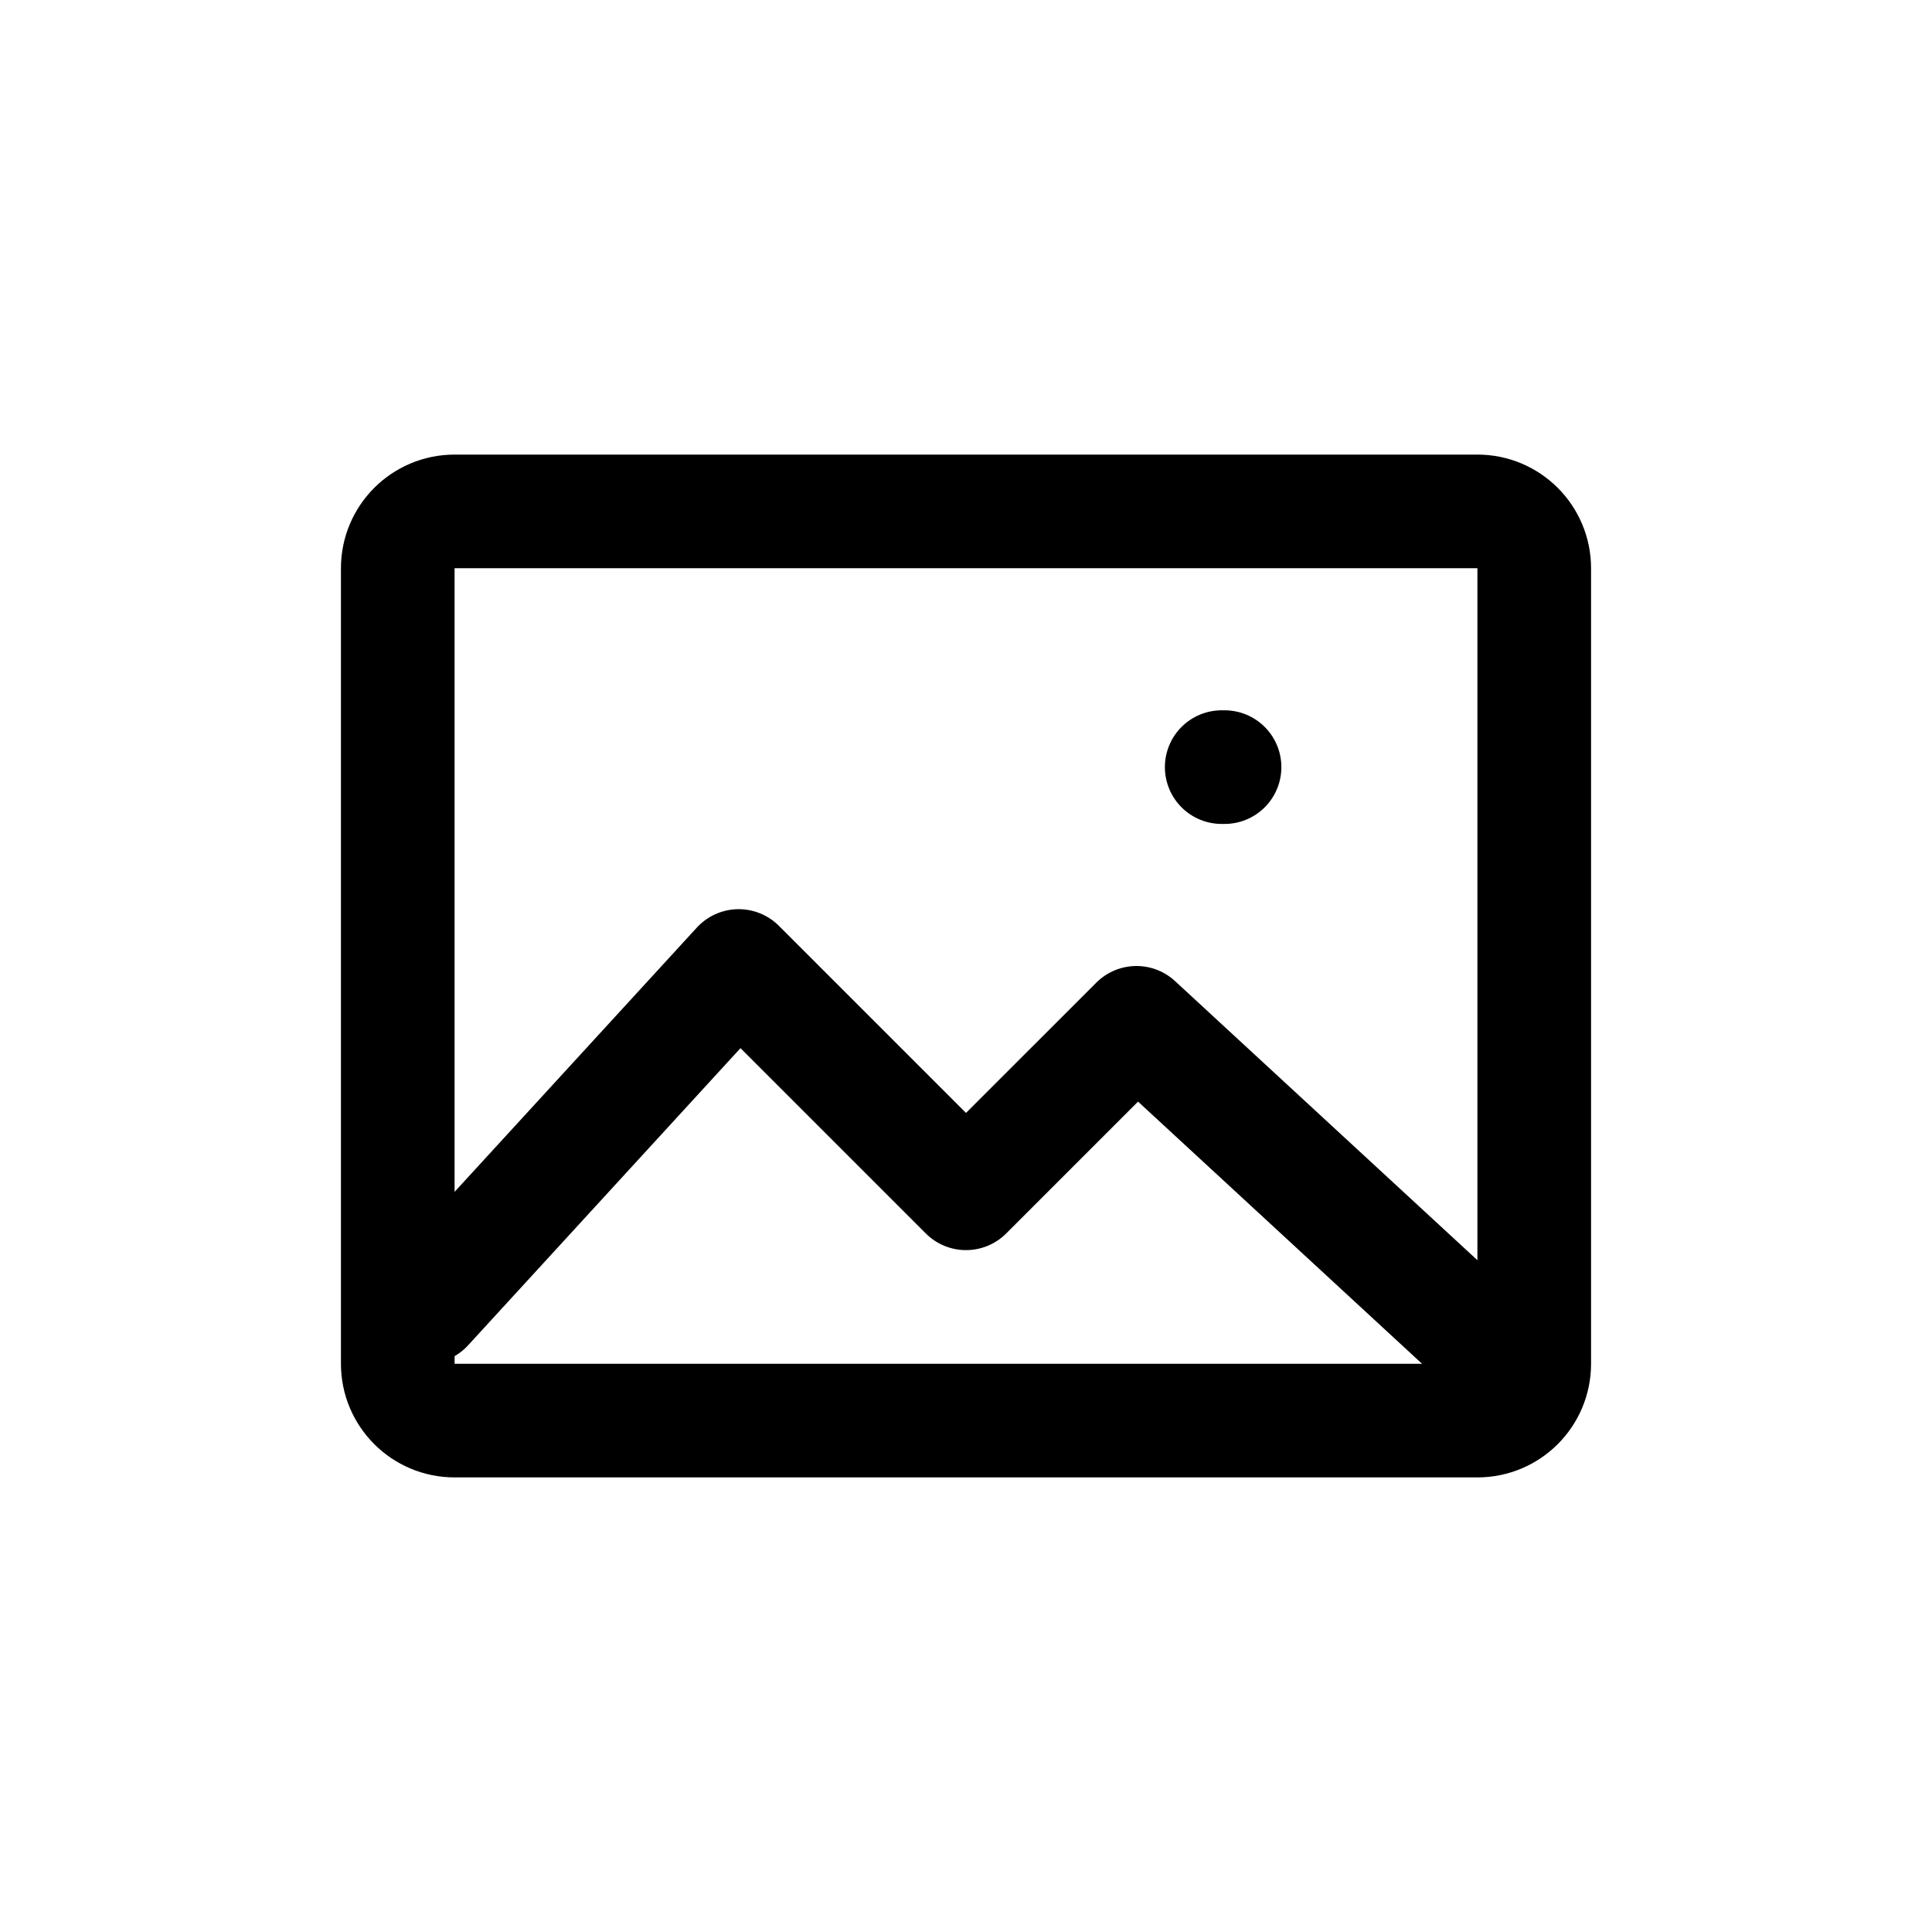
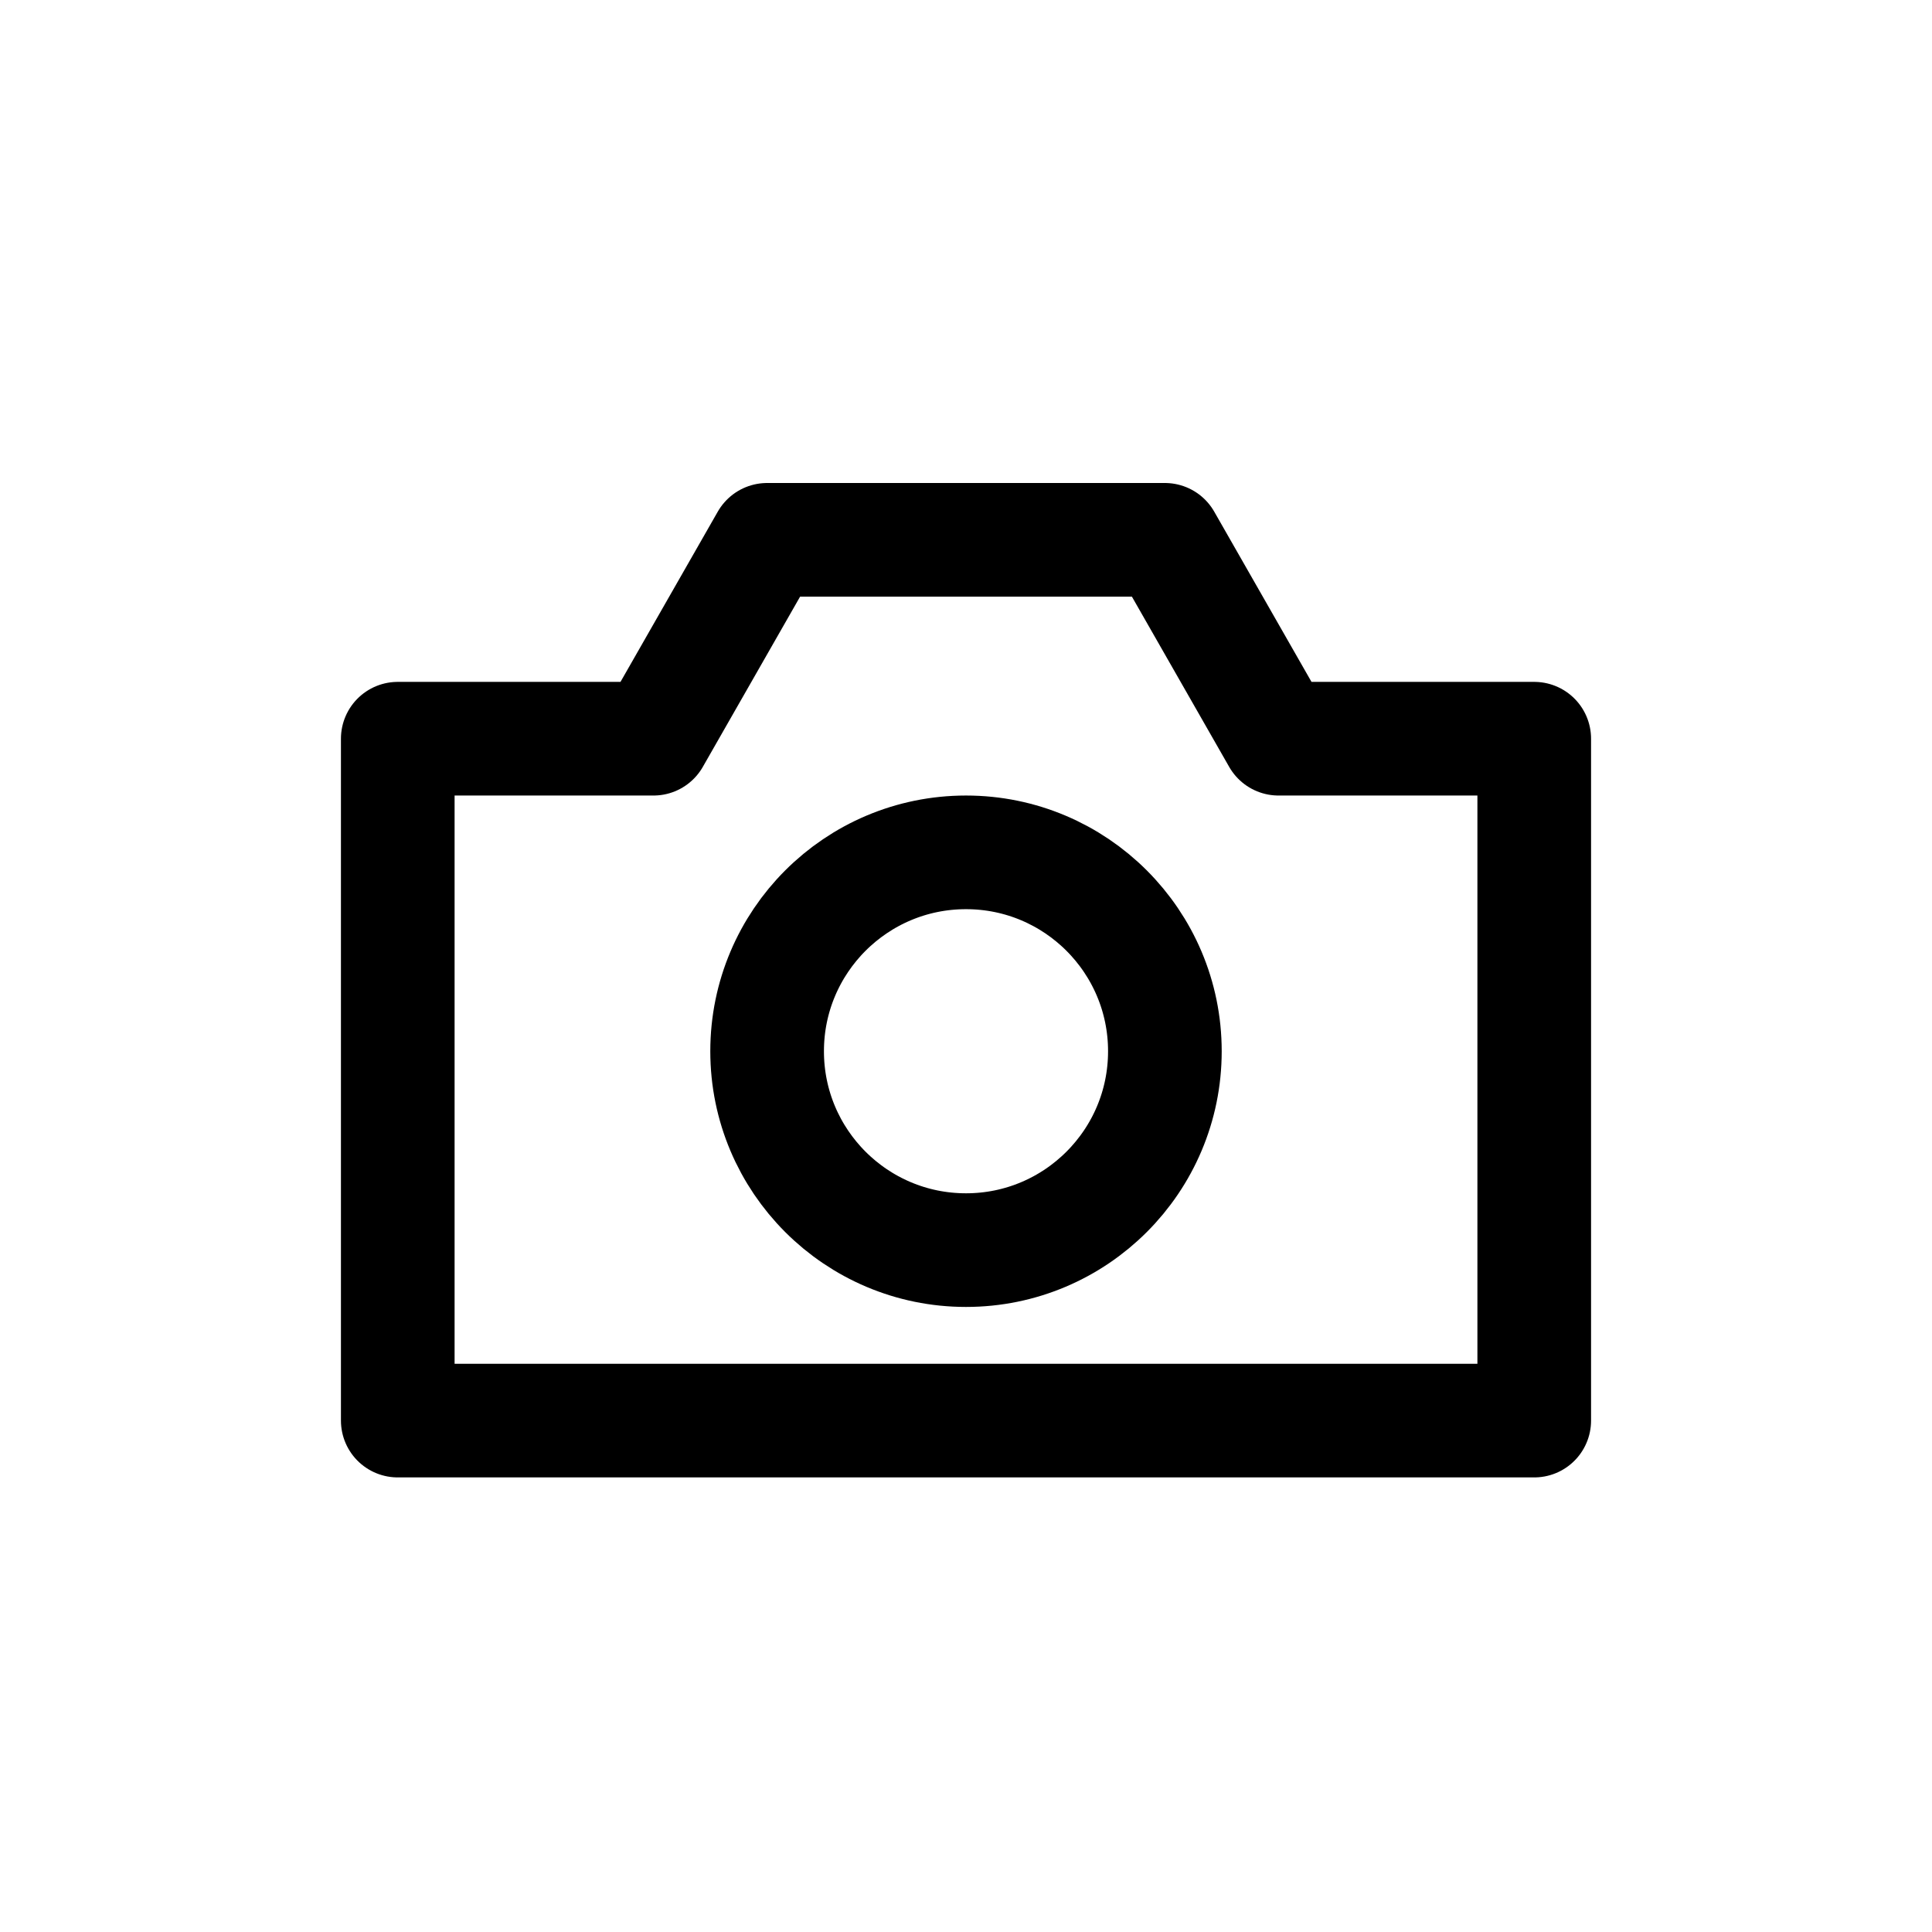
<svg xmlns="http://www.w3.org/2000/svg" viewBox="-10 -10 68 68" width="96" height="96" fill="none" stroke="#000000" stroke-width="4" stroke-linecap="round" stroke-linejoin="round">
-   <path d="M6 8 H42 A2 2 0 0 1 44 10 V38 A2 2 0 0 1 42 40 H6 A2 2 0 0 1 4 38 V10 A2 2 0 0 1 6 8 Z" />
-   <path d="M5 36 L16 24 L24 32 L30 26 L43 38" />
-   <path d="M33 17 H33.1" />
+   <path d="M4 16 H13 L17 9 H31 L35 16 H44 V40 H4 Z" />
+   <path d="M31 27 A7 7 0 1 1 17 27 A7 7 0 1 1 31 27" />
</svg>
